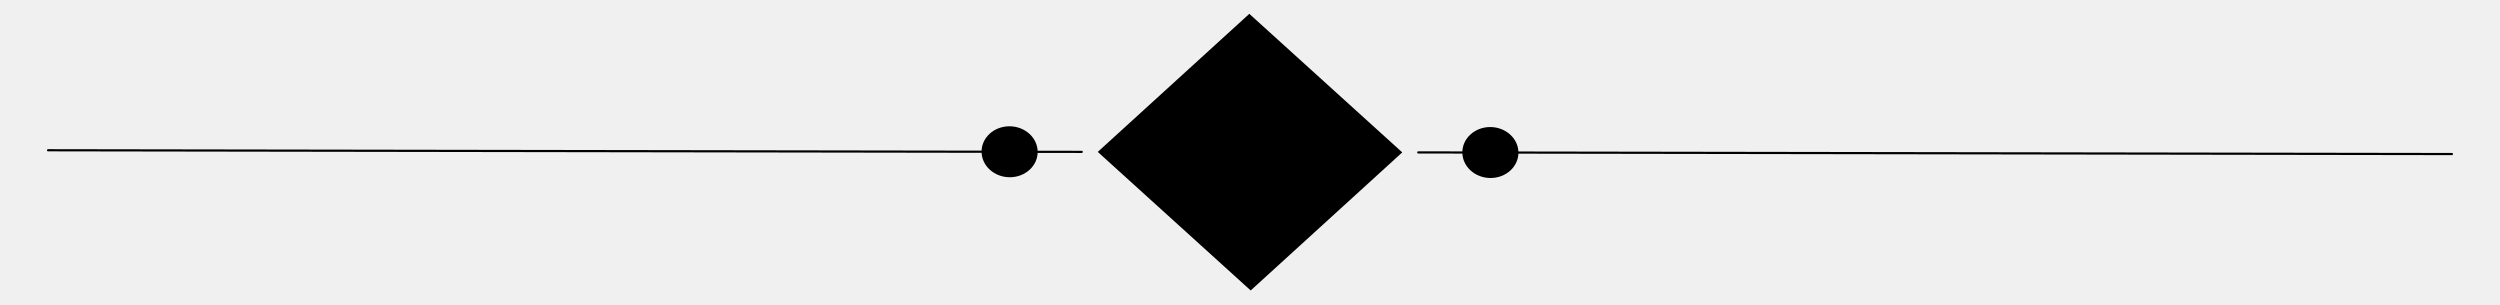
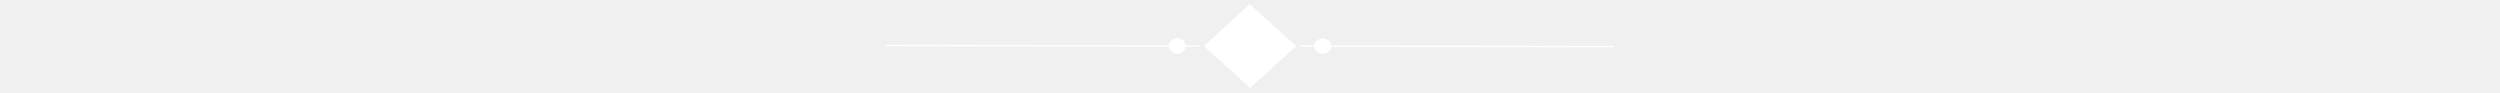
- <svg xmlns="http://www.w3.org/2000/svg" viewBox="0 0 398.031 48.447" width="398.031" height="48.447">
-   <path d="M7.654 23.922 L172.225 24.181" fill="none" stroke="#000000" stroke-width="0.35" stroke-linecap="round" stroke-linejoin="round" />
-   <path d="M225.806 24.266 L390.377 24.526" fill="none" stroke="#000000" stroke-width="0.35" stroke-linecap="round" stroke-linejoin="round" />
-   <path d="M198.958 12.633 L211.773 24.244 L199.073 35.814 L186.258 24.204 L198.958 12.633 Z" fill="#000000" fill-rule="evenodd" stroke="none" />
-   <path d="M198.907 2.202 L223.255 24.262 L199.125 46.245 L174.777 24.185 L198.907 2.202 Z" fill="#000000" fill-rule="evenodd" stroke="none" />
-   <path d="M165.208 24.17 C165.197 21.93 163.189 20.11 160.723 20.107 C158.257 20.103 156.267 21.916 156.278 24.156 C156.289 26.397 158.298 28.216 160.763 28.22 C163.23 28.224 165.22 26.411 165.208 24.17 Z" fill="#000000" fill-rule="evenodd" stroke="none" />
-   <path d="M241.753 24.291 C241.742 22.051 239.734 20.231 237.268 20.227 C234.802 20.224 232.812 22.037 232.823 24.277 C232.834 26.517 234.842 28.337 237.308 28.341 C239.774 28.345 241.764 26.532 241.753 24.291 Z" fill="#000000" fill-rule="evenodd" stroke="none" />
+ <svg xmlns="http://www.w3.org/2000/svg" width="950" height="35" viewBox="0 0 950 35" fill="none">
+   <path d="M336.754 17.282 L455.646 17.469" fill="none" stroke="white" stroke-width="0.5" stroke-linecap="round" stroke-linejoin="round" />
+   <path d="M494.354 17.531 L613.246 17.718" fill="none" stroke="white" stroke-width="0.5" stroke-linecap="round" stroke-linejoin="round" />
+   <path d="M474.959 9.127 L484.216 17.515 L475.041 25.873 L465.784 17.485 L474.959 9.127 Z" fill-rule="evenodd" clip-rule="evenodd" fill="white" stroke="none" />
+   <path d="M474.921 1.591 L492.511 17.528 L475.079 33.409 L457.489 17.472 L474.921 1.591 Z" fill-rule="evenodd" clip-rule="evenodd" fill="white" stroke="none" />
+   <path d="M450.577 17.461 C450.569 15.843 449.118 14.528 447.336 14.526 C445.555 14.523 444.117 15.833 444.125 17.451 C444.133 19.07 445.584 20.384 447.365 20.387 C449.147 20.39 450.585 19.08 450.577 17.461 Z" fill-rule="evenodd" clip-rule="evenodd" fill="white" stroke="none" />
+   <path d="M505.875 17.549 C505.867 15.93 504.416 14.616 502.635 14.613 C500.853 14.61 499.415 15.92 499.423 17.538 C499.431 19.157 500.882 20.471 502.664 20.474 C504.445 20.477 505.883 19.167 505.875 17.549 Z" fill-rule="evenodd" clip-rule="evenodd" fill="white" stroke="none" />
</svg>
